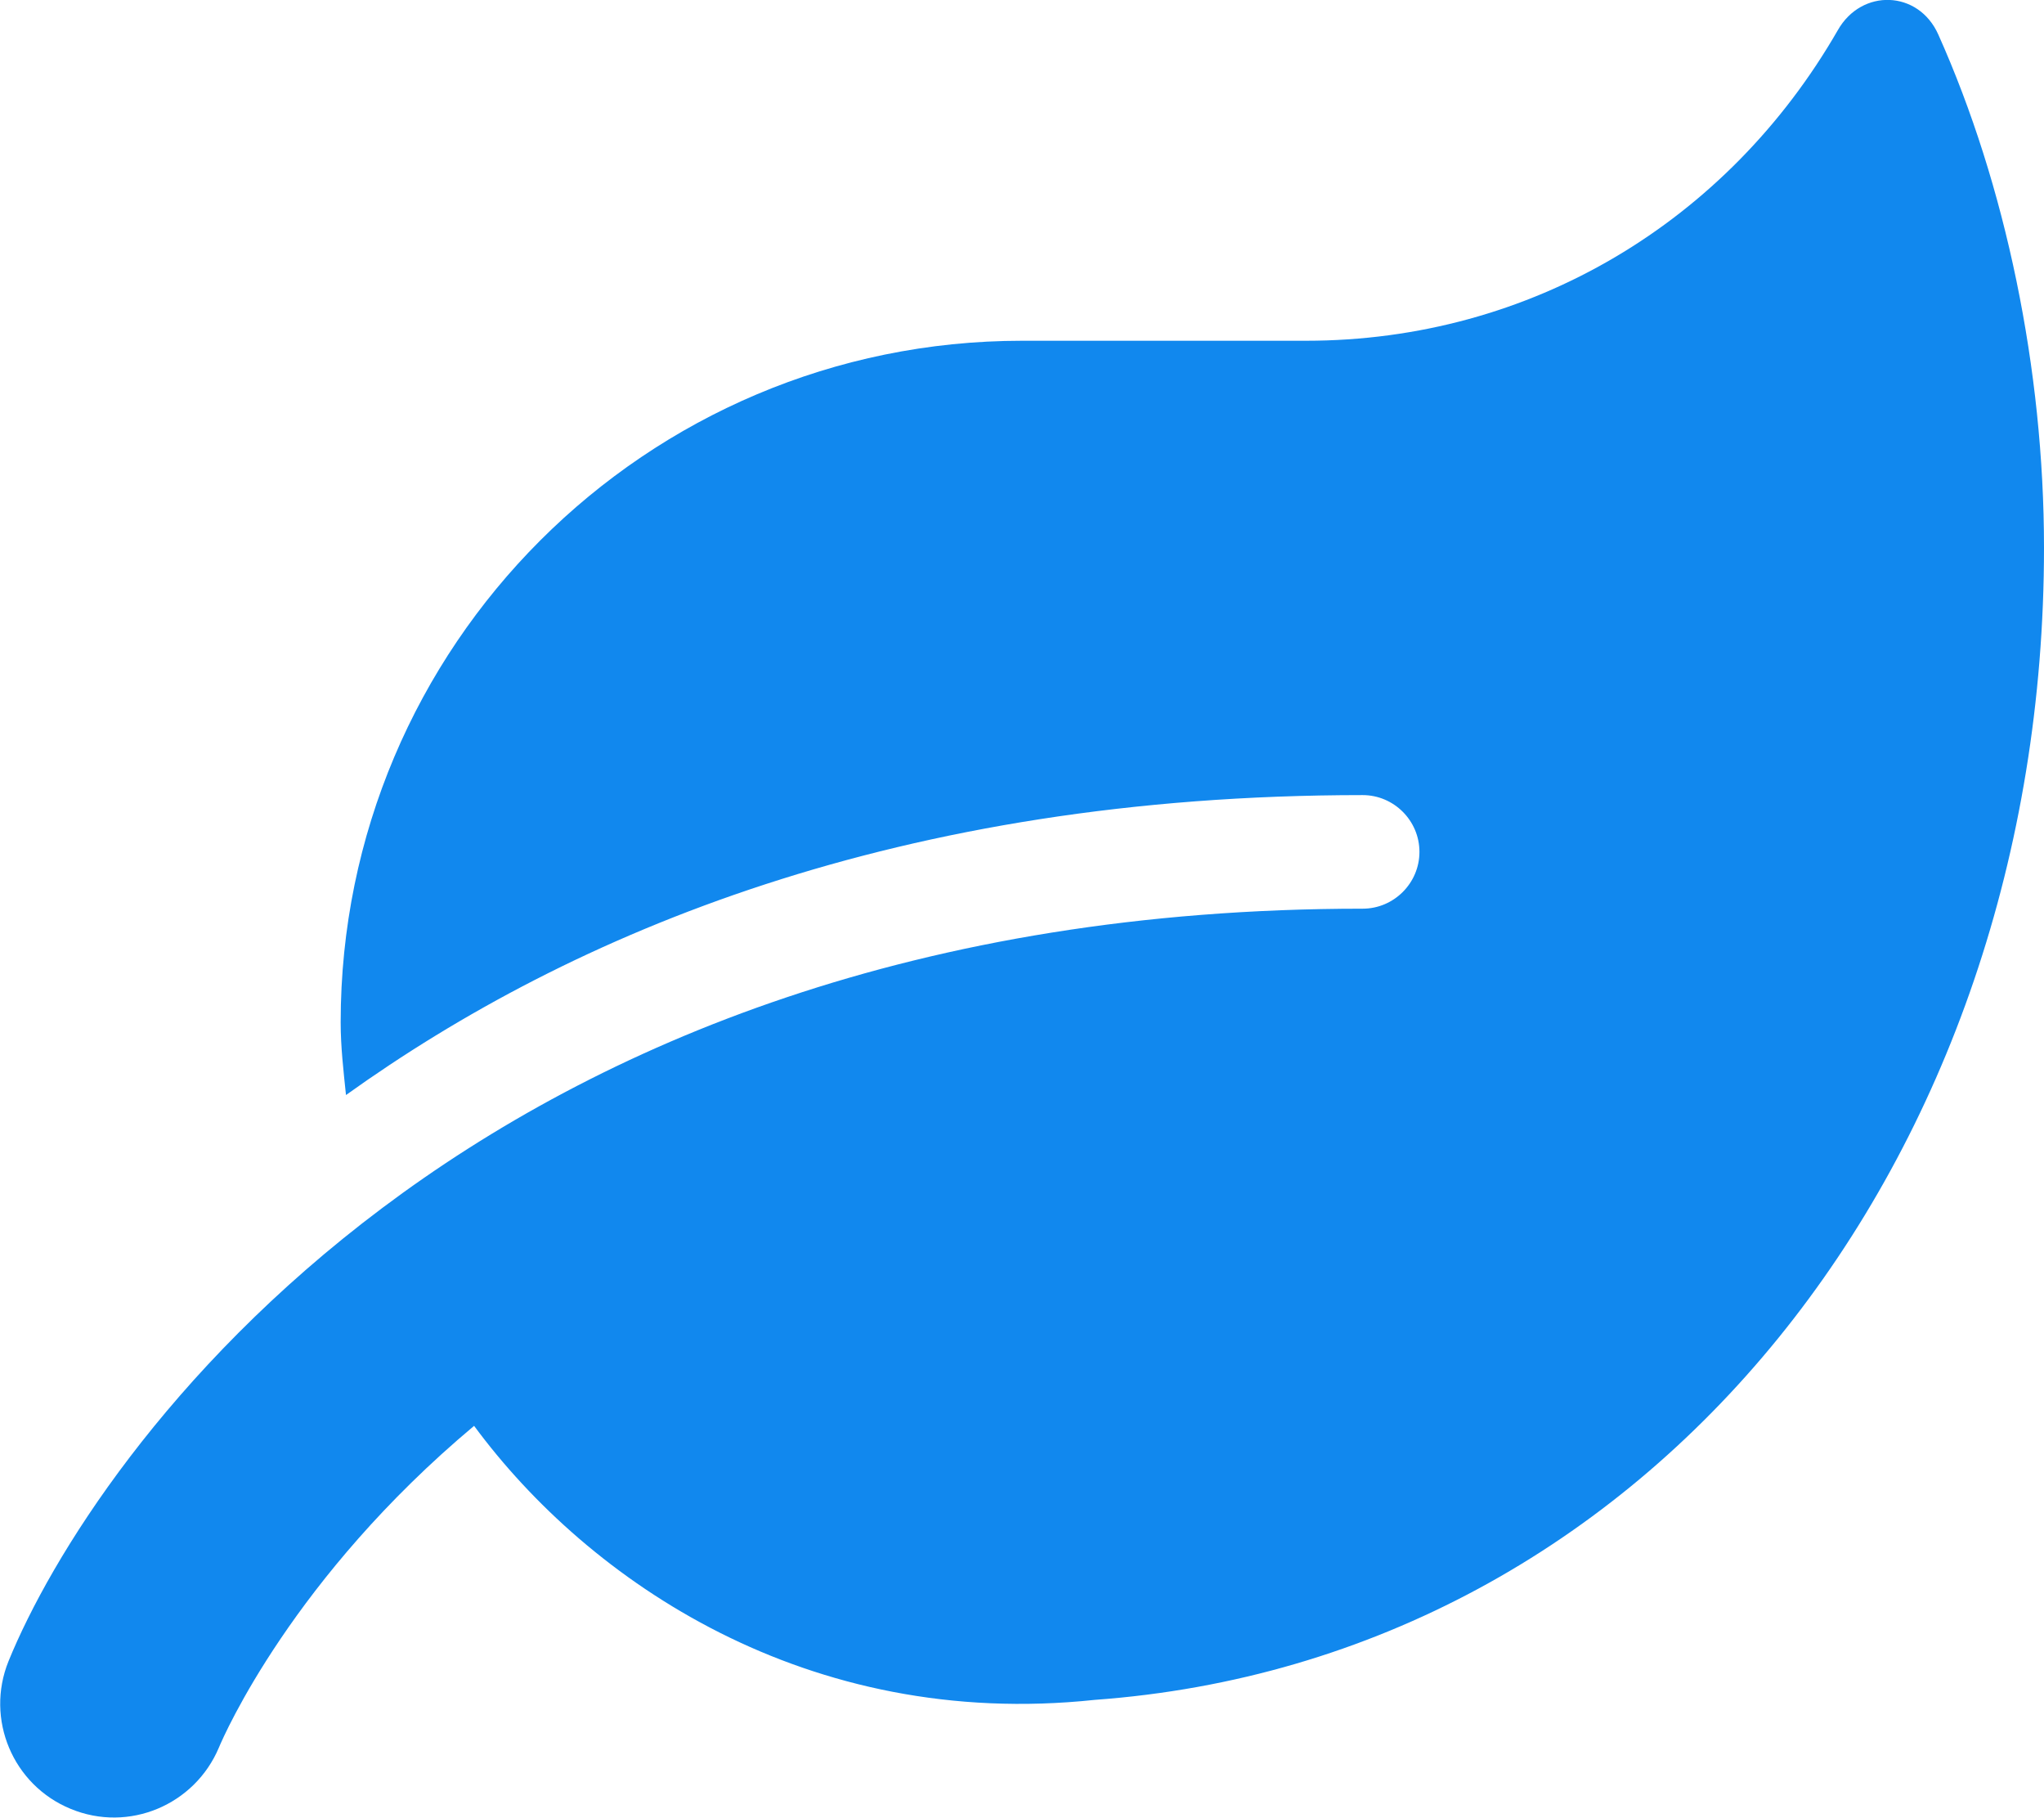
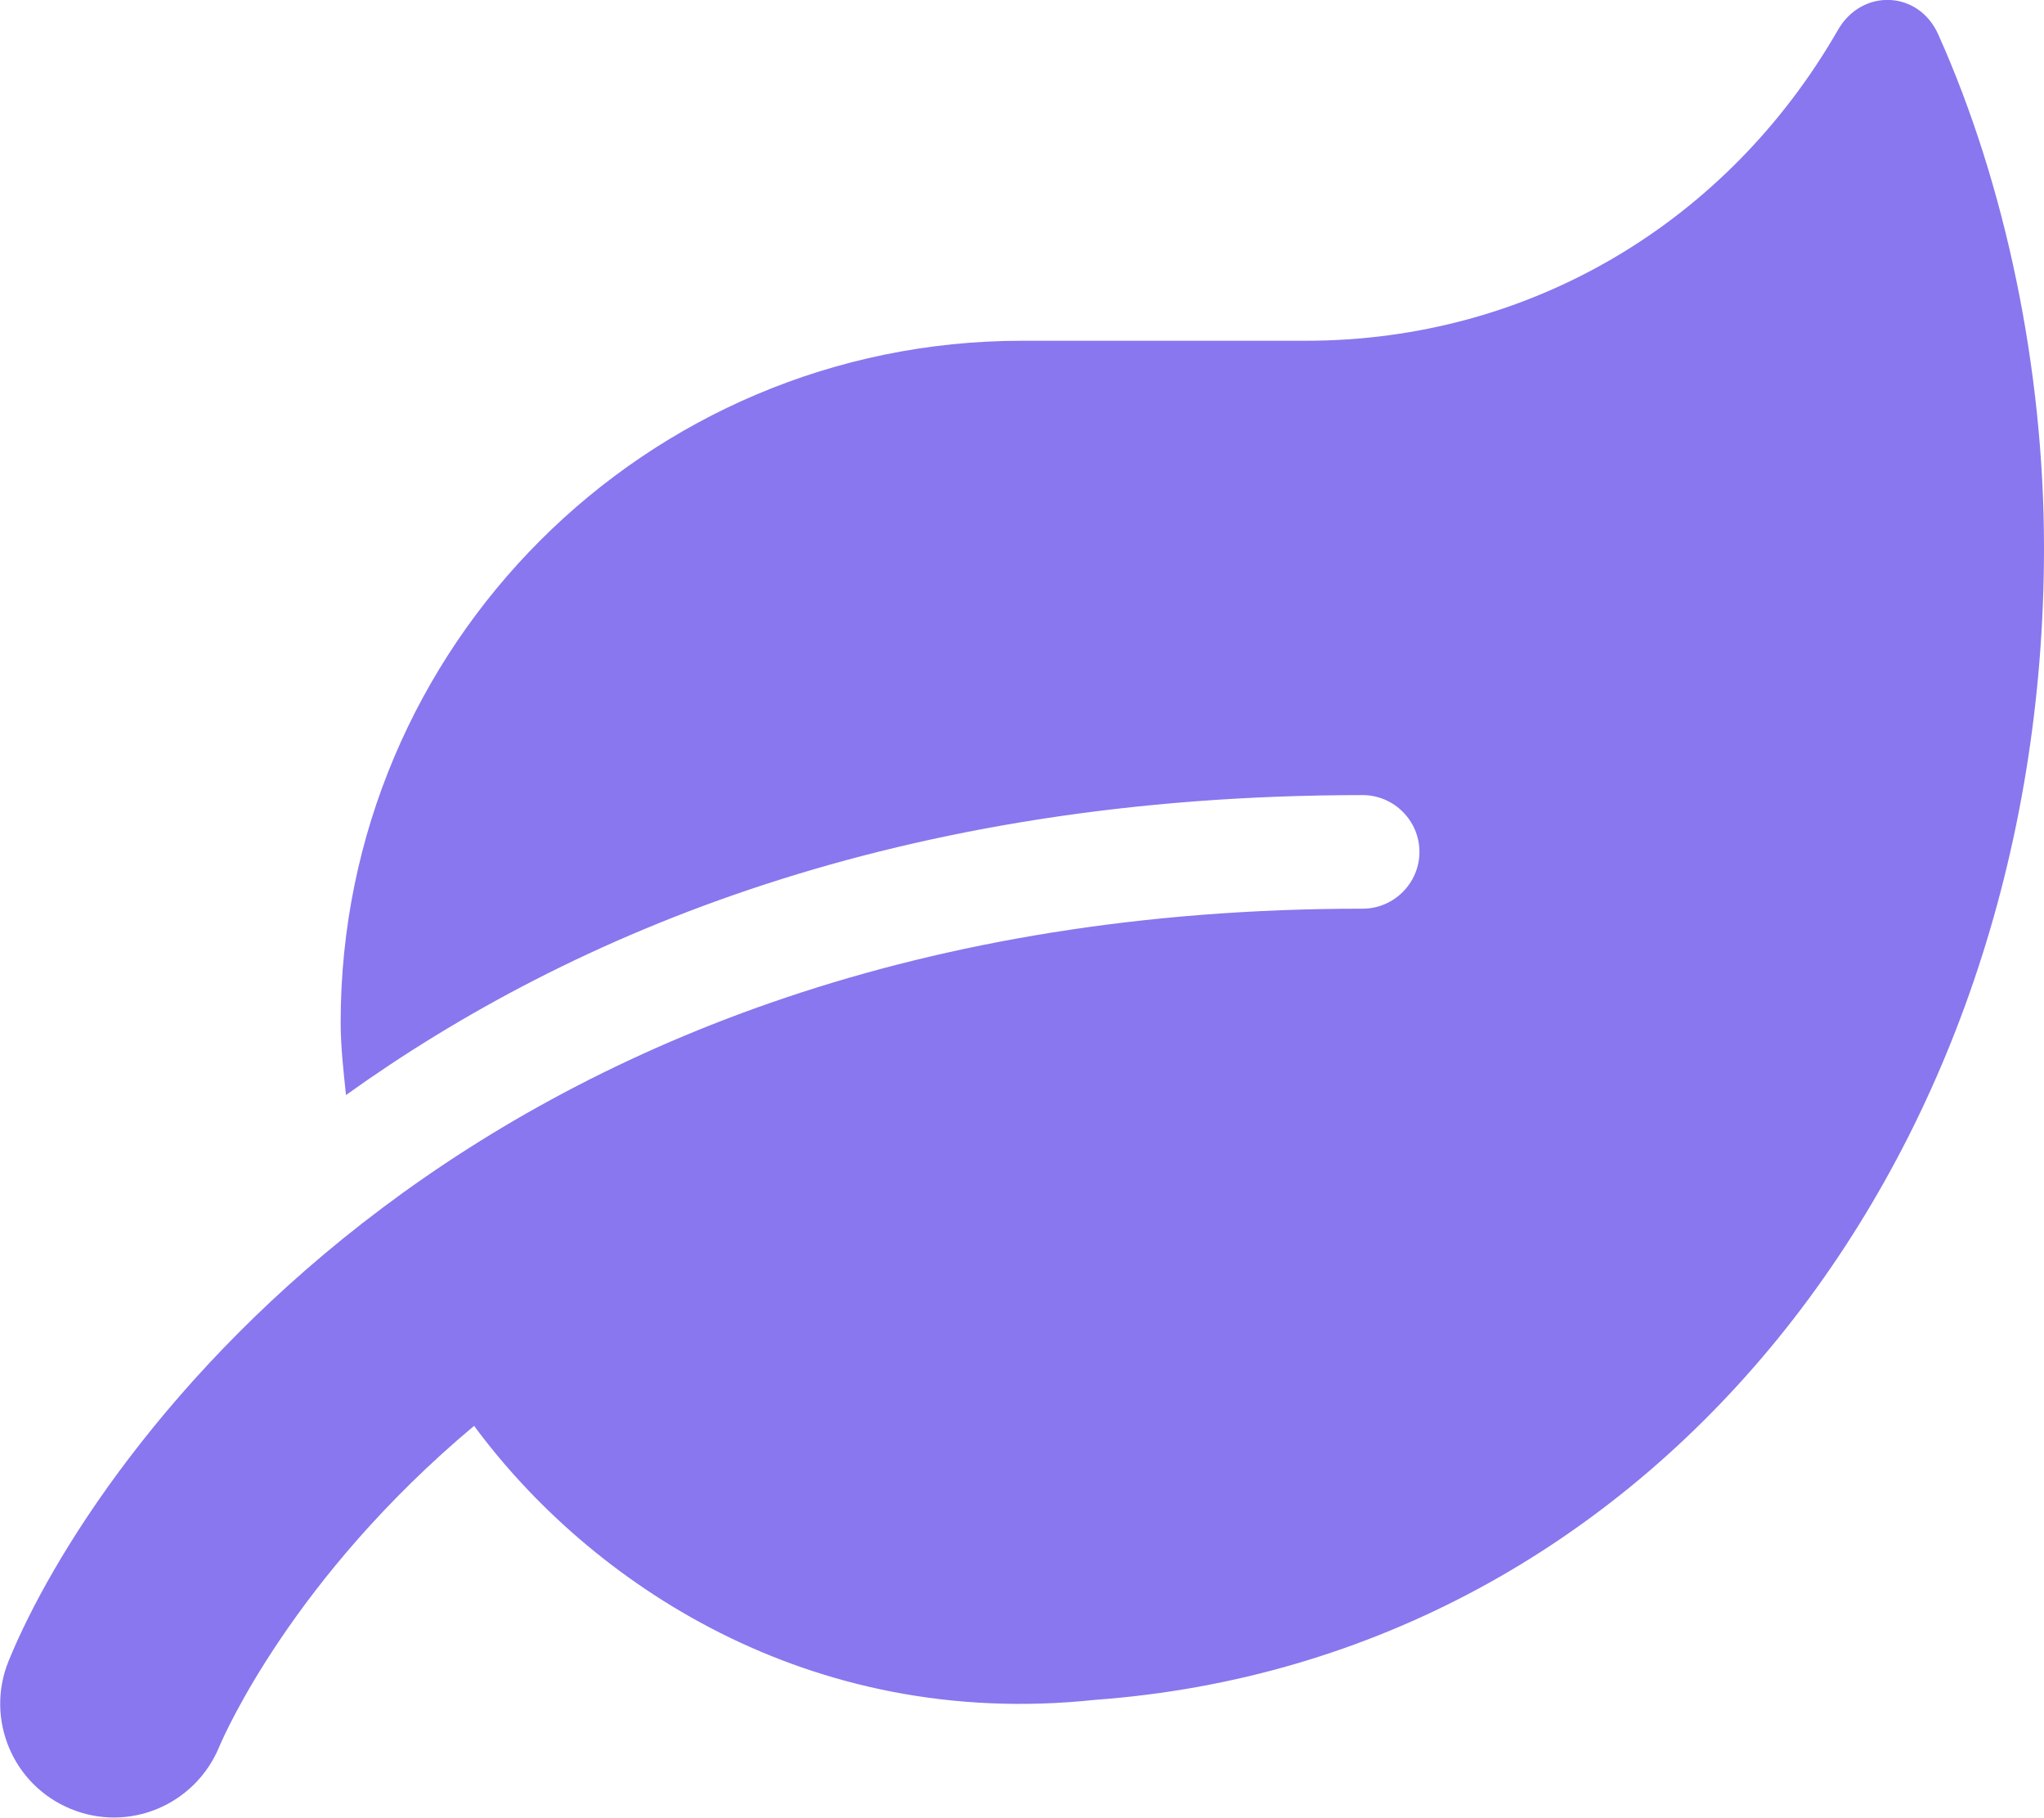
<svg xmlns="http://www.w3.org/2000/svg" aria-hidden="true" focusable="false" data-prefix="fas" data-icon="leaf" class="svg-inline--fa fa-leaf fa-w-18" role="img" viewBox="0 0 576 512">
-   <path fill="#18e" d="M546.2 9.7c-5.6-12.5-21.6-13-28.3-1.2C486.9 62.4 431.4 96 368 96h-80C182 96 96 182 96 288c0 7 .8 13.7 1.5 20.5C161.3 262.8 253.4 224 384 224c8.8 0 16 7.2 16 16s-7.2 16-16 16C132.6 256 26 410.1 2.4 468c-6.6 16.3 1.2 34.9 17.5 41.6 16.4 6.8 35-1.1 41.8-17.3 1.5-3.6 20.9-47.9 71.9-90.6 32.4 43.9 94 85.8 174.9 77.2C465.5 467.5 576 326.7 576 154.3c0-50.2-10.8-102.2-29.8-144.6z" />
+   <path fill="#87e" d="M546.2 9.7c-5.6-12.5-21.6-13-28.3-1.2C486.9 62.4 431.4 96 368 96h-80C182 96 96 182 96 288c0 7 .8 13.7 1.5 20.5C161.3 262.8 253.4 224 384 224c8.8 0 16 7.2 16 16s-7.2 16-16 16C132.6 256 26 410.1 2.4 468c-6.6 16.3 1.2 34.9 17.5 41.6 16.4 6.8 35-1.1 41.8-17.3 1.5-3.6 20.9-47.9 71.9-90.6 32.4 43.9 94 85.8 174.9 77.2C465.5 467.5 576 326.7 576 154.3c0-50.2-10.8-102.2-29.8-144.6z" />
</svg>
